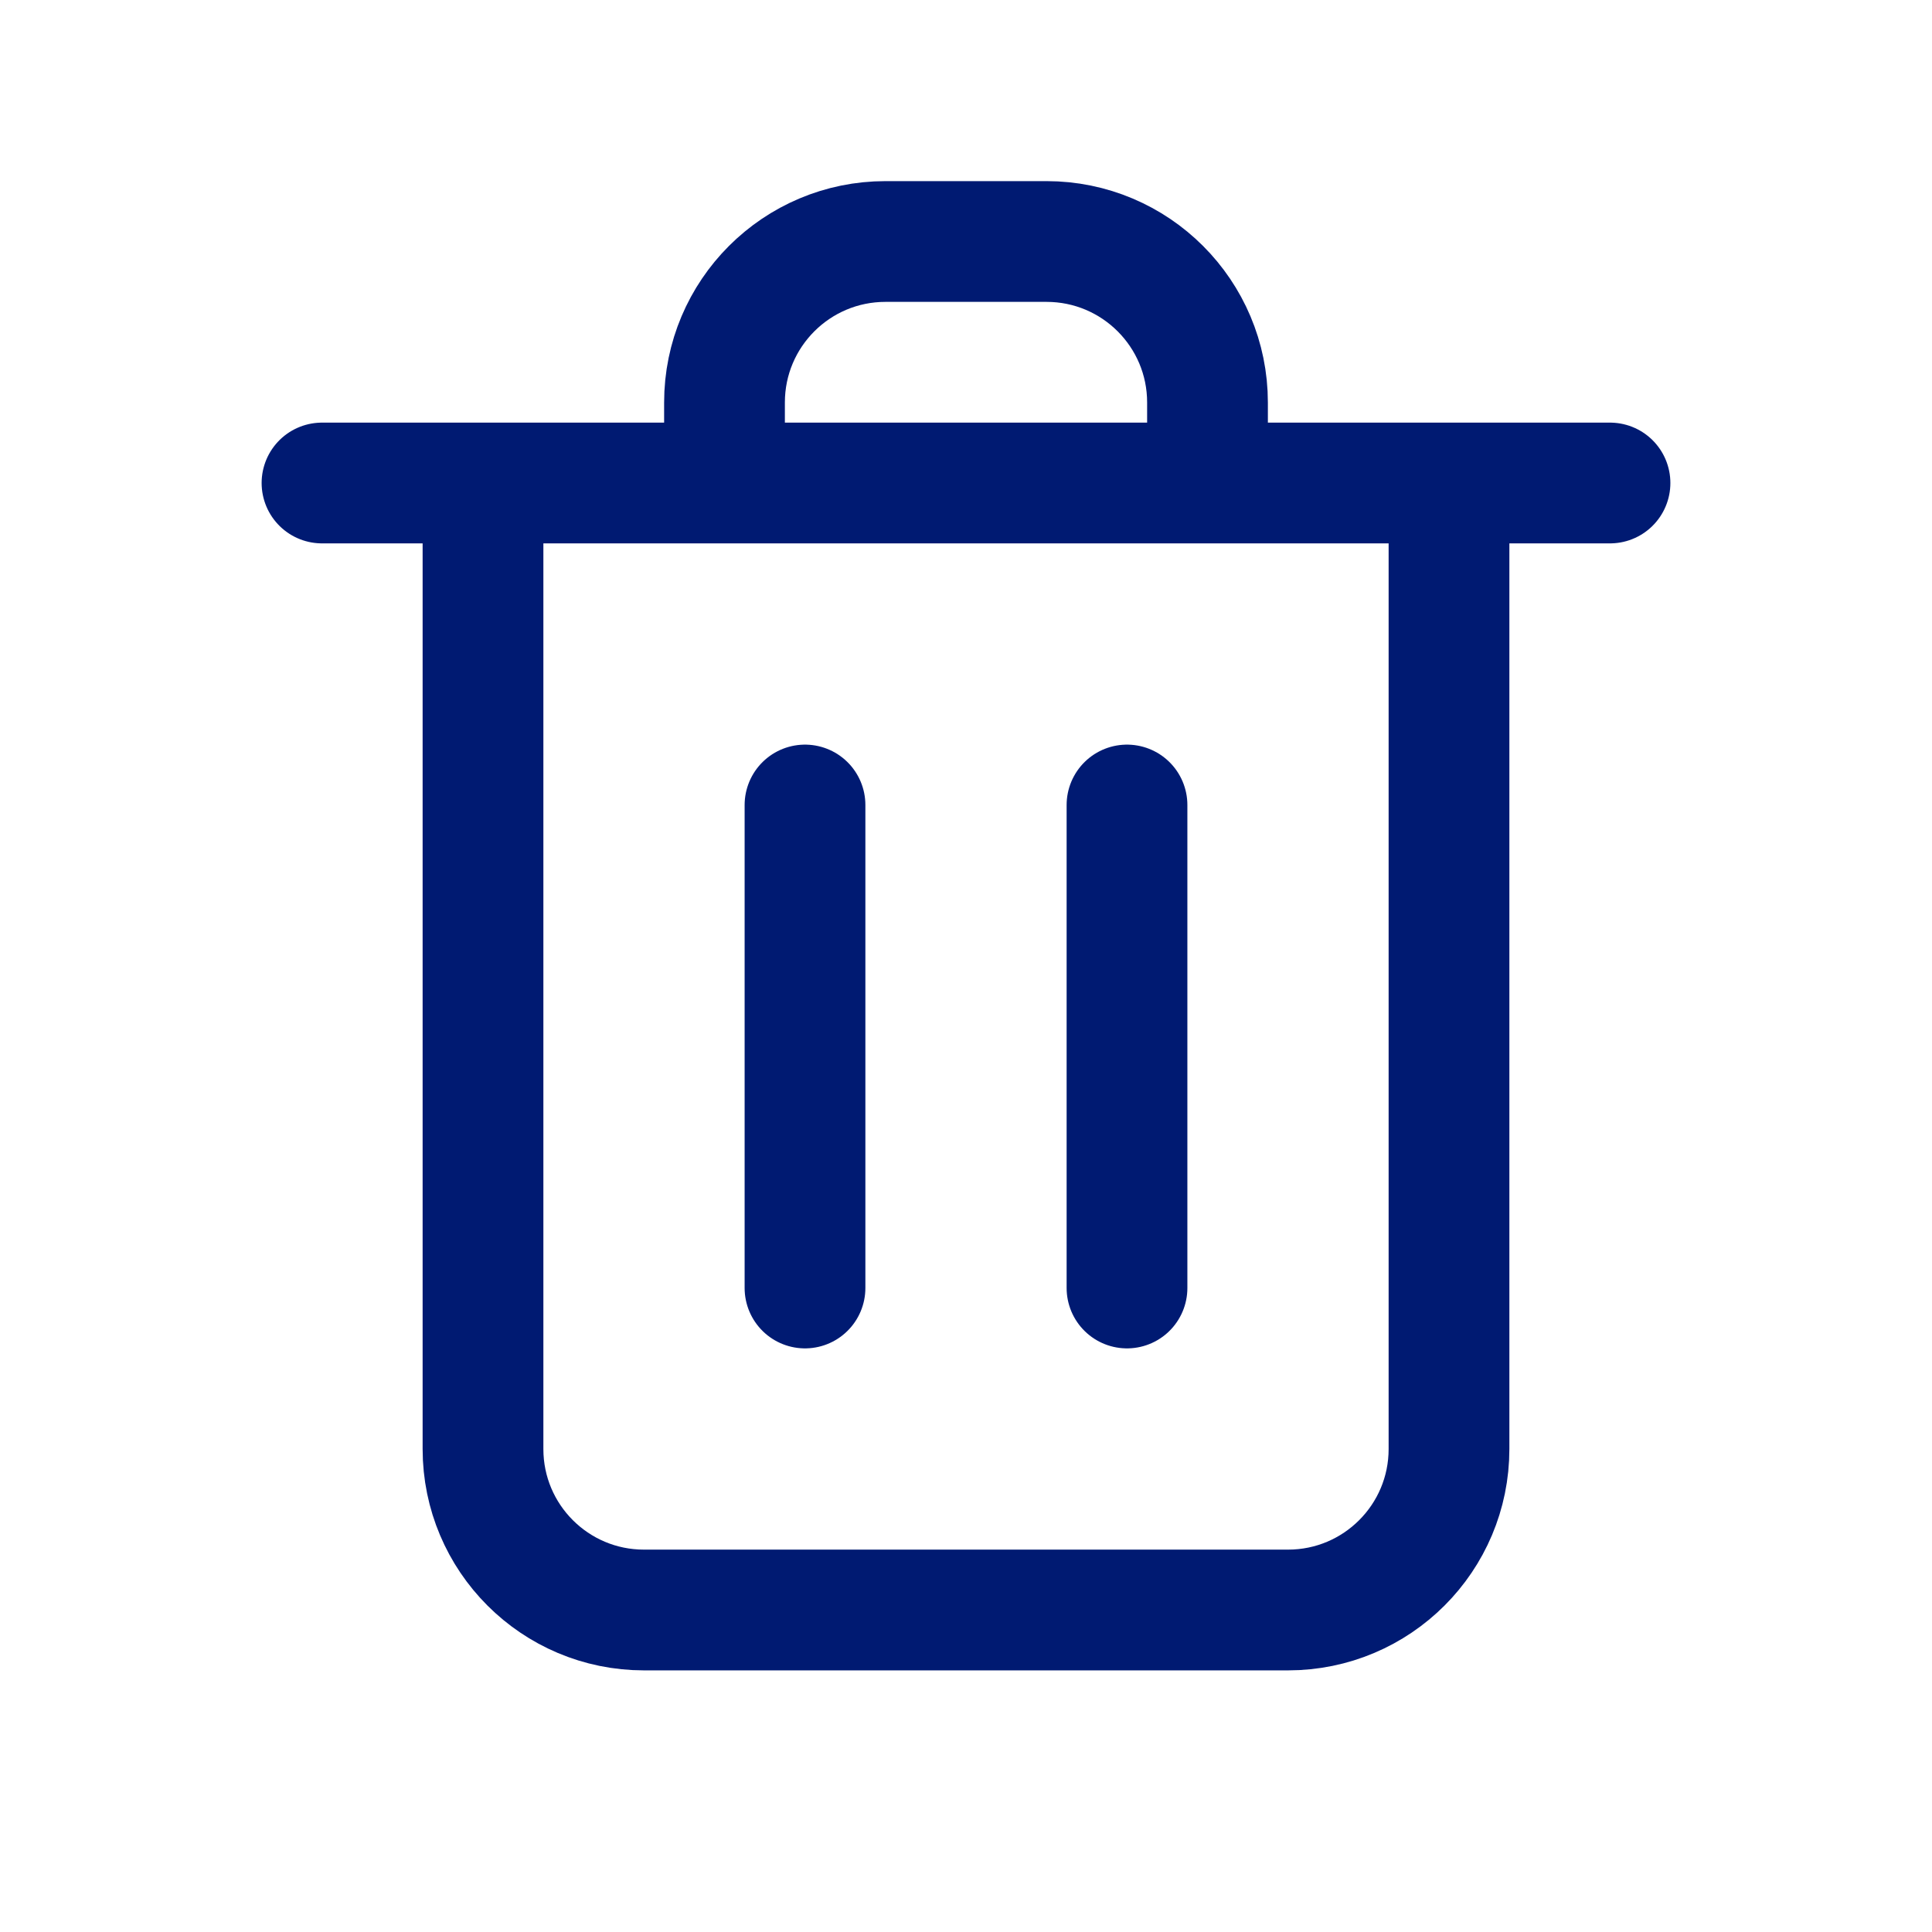
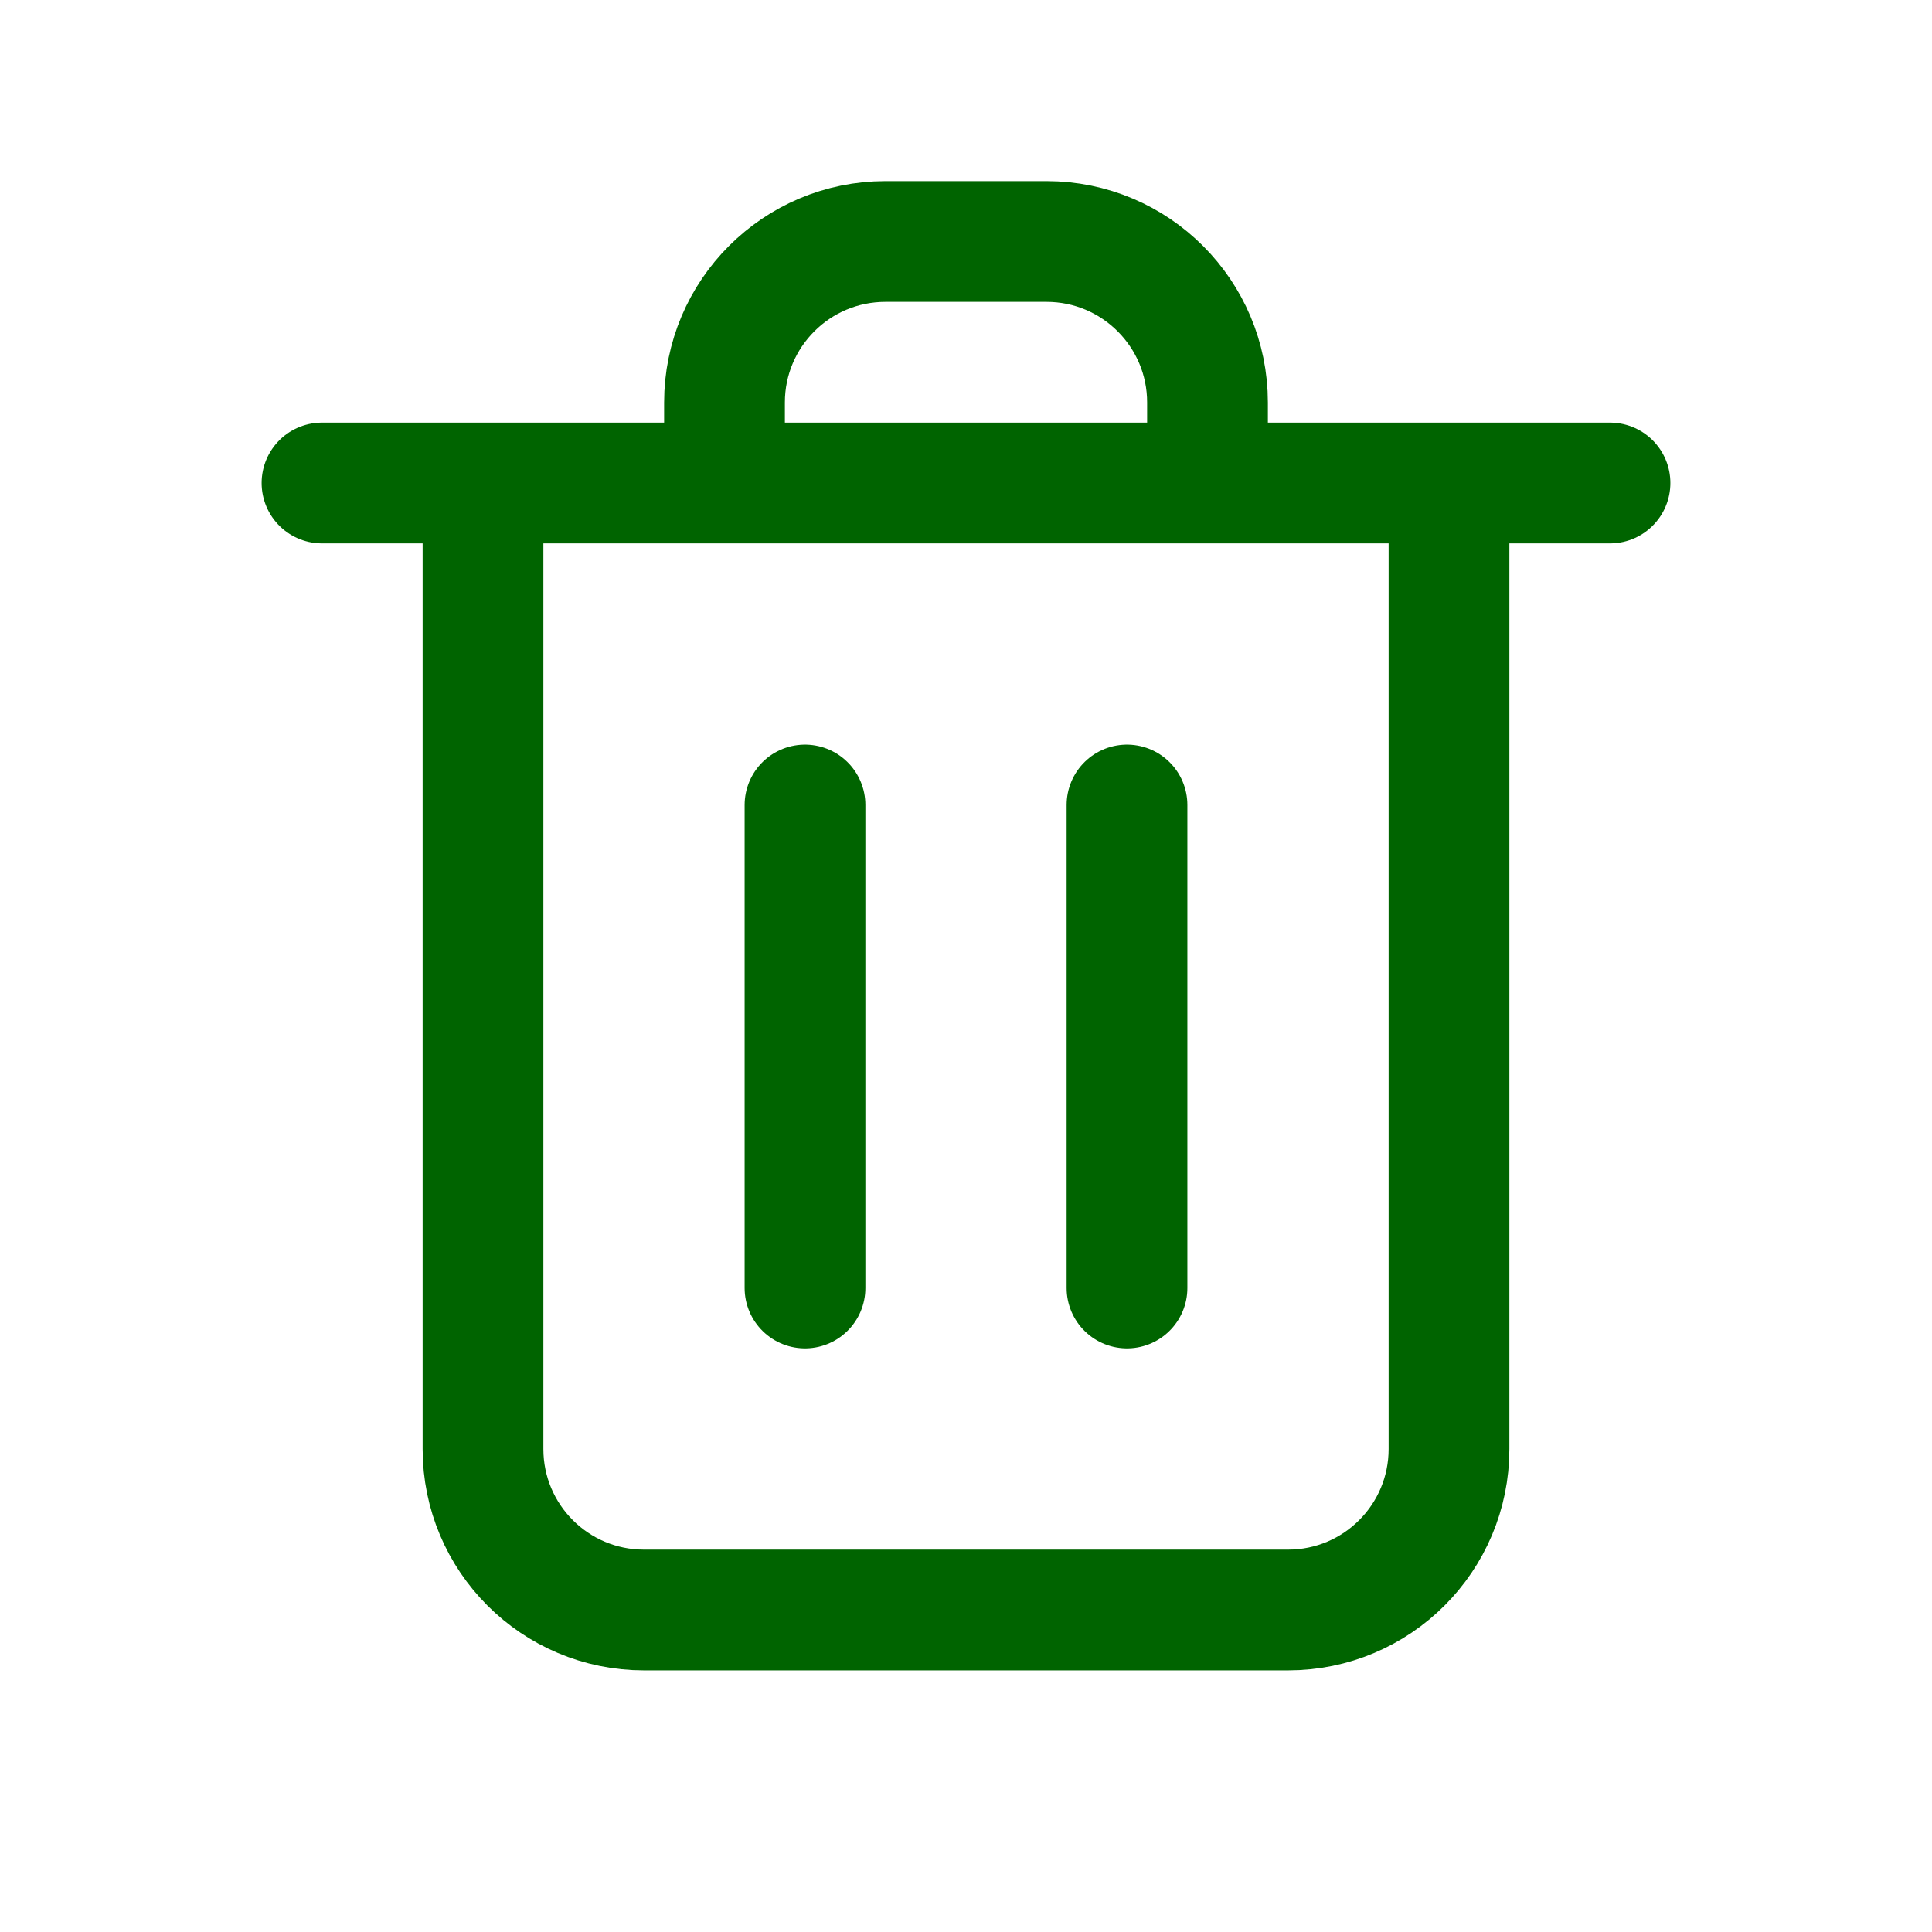
<svg xmlns="http://www.w3.org/2000/svg" width="24" height="24" viewBox="0 0 24 24" fill="none">
-   <path d="M18 6V18C18 19.105 17.105 20 16 20H8C6.895 20 6 19.105 6 18V6M15 6V5C15 3.895 14.105 3 13 3H11C9.895 3 9 3.895 9 5V6M4 6H20M10 10V16M14 10V16" stroke="#001A72" stroke-width="1.5" stroke-linecap="round" stroke-linejoin="round" />
+   <path d="M18 6V18C18 19.105 17.105 20 16 20H8C6.895 20 6 19.105 6 18V6M15 6V5C15 3.895 14.105 3 13 3H11C9.895 3 9 3.895 9 5V6M4 6H20M10 10V16M14 10V16" stroke="#006400" stroke-width="1.5" stroke-linecap="round" stroke-linejoin="round" />
</svg>
